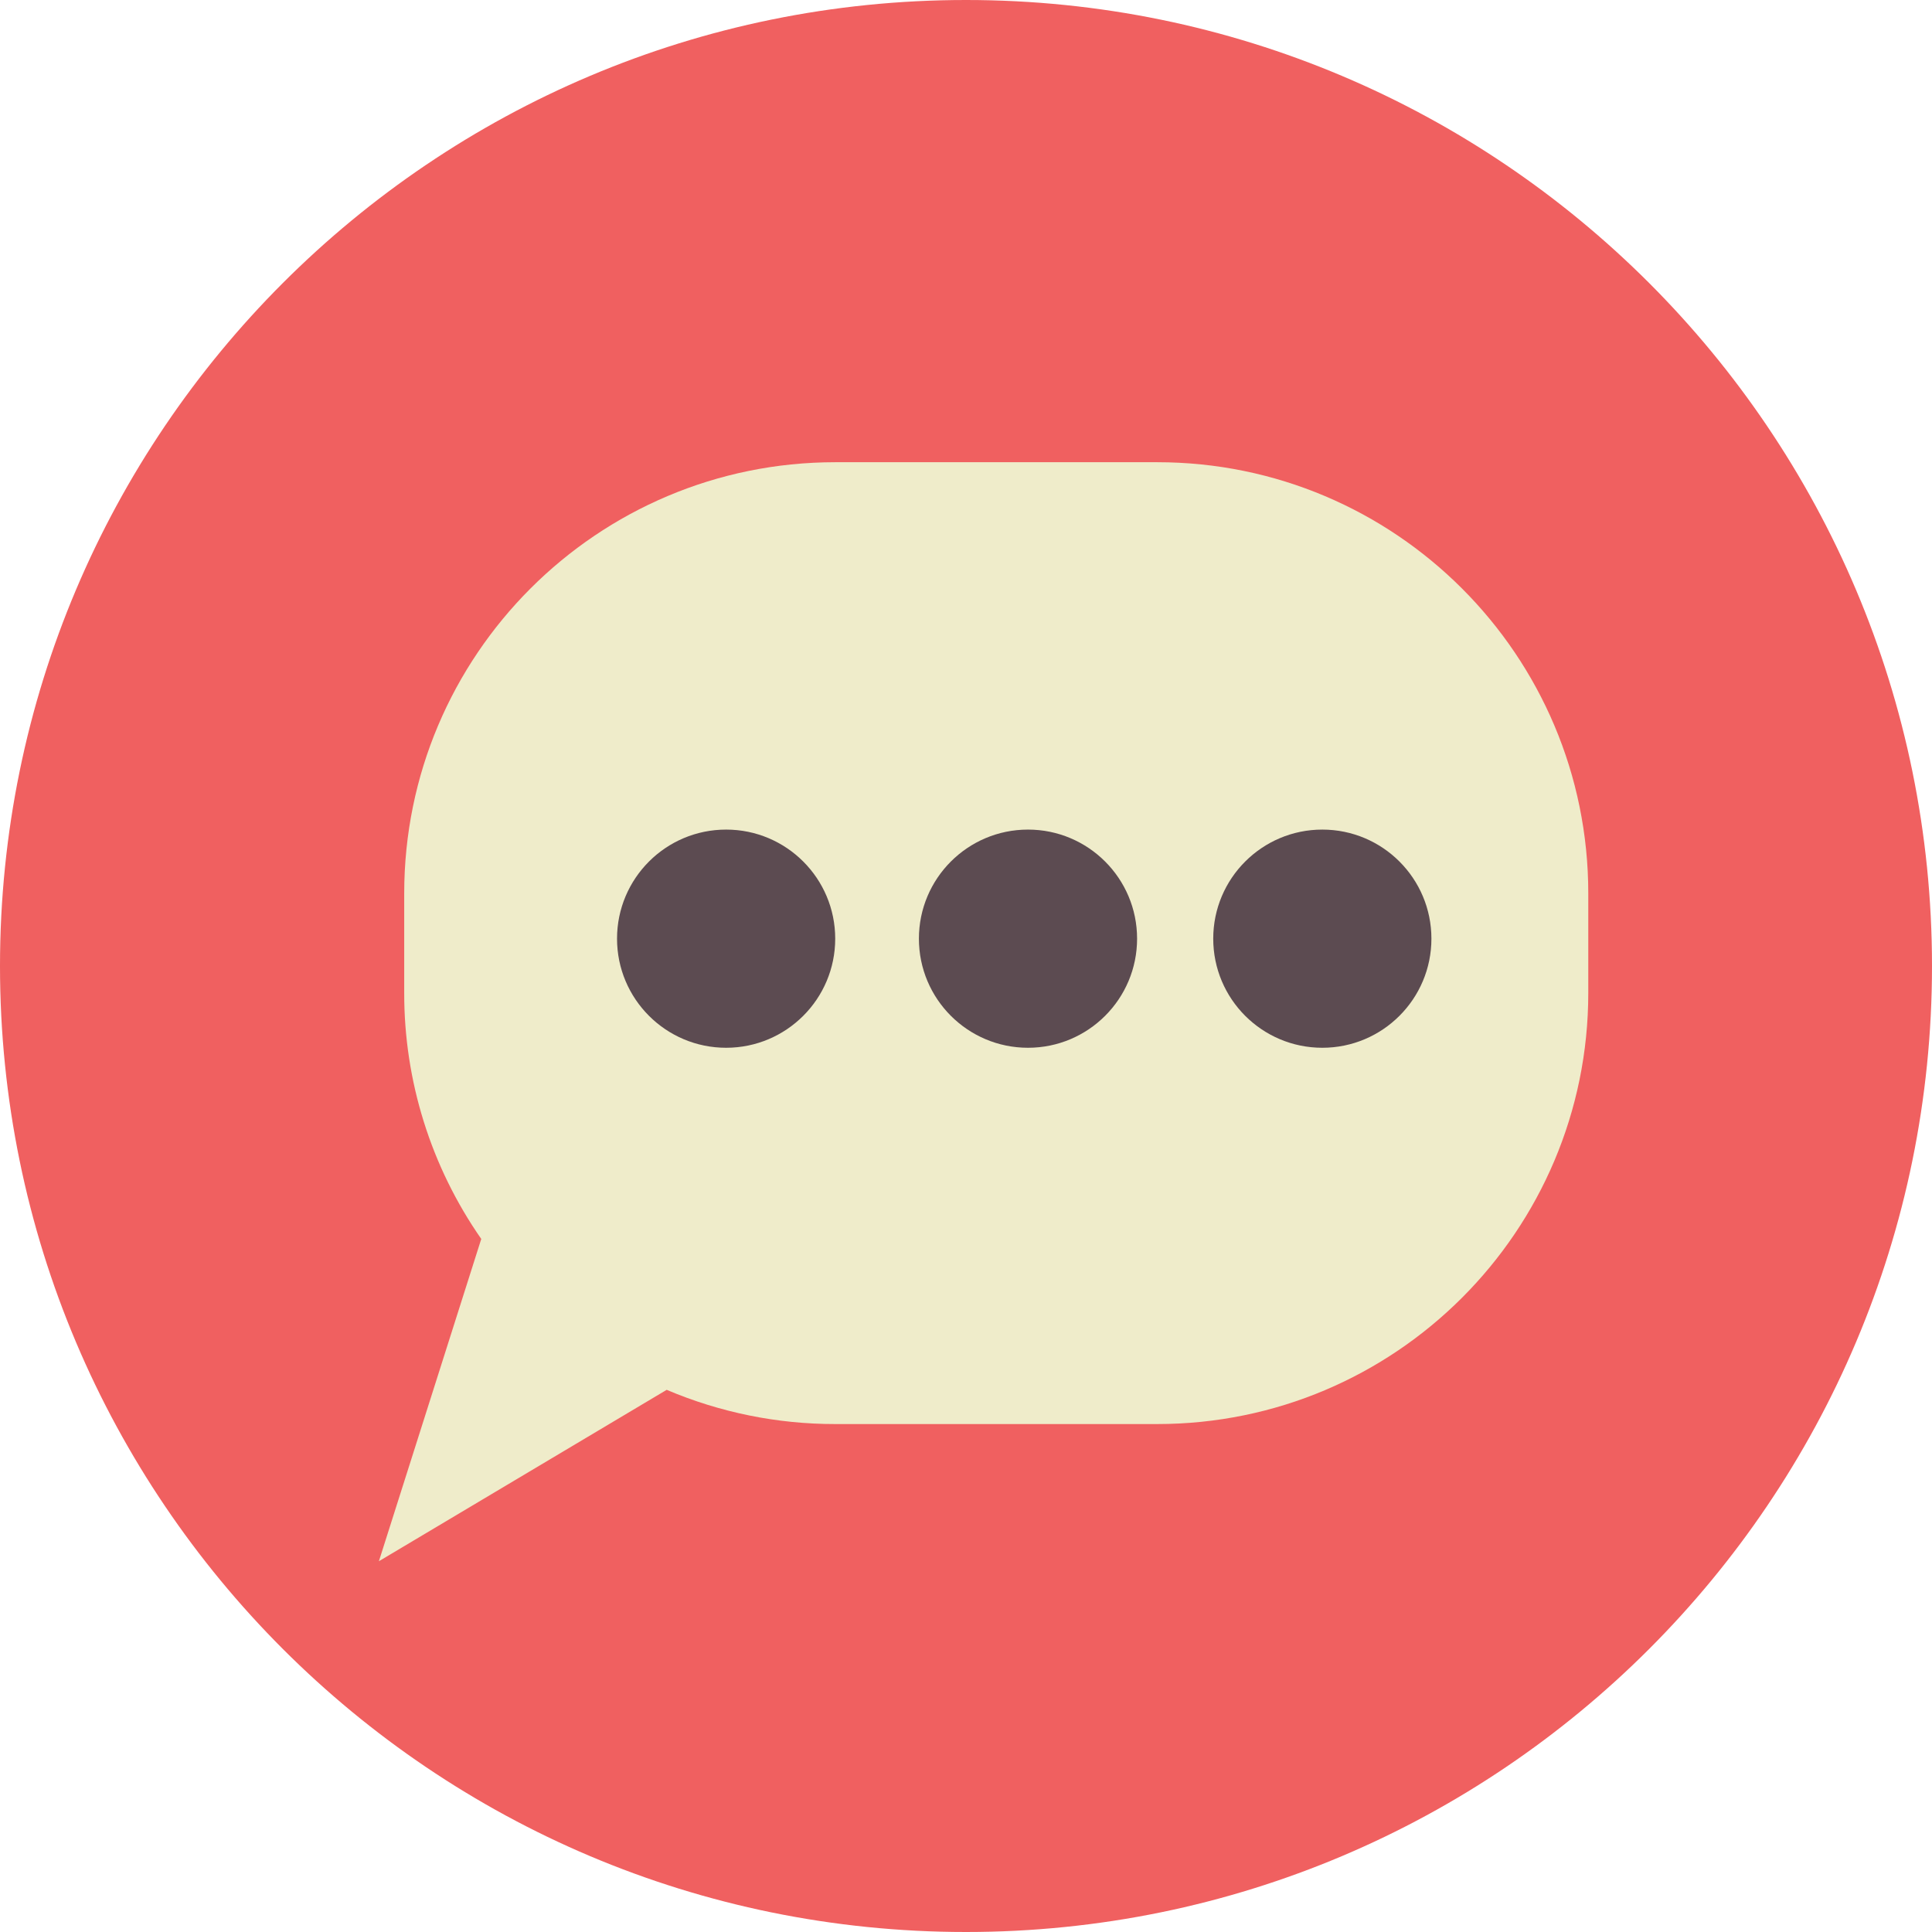
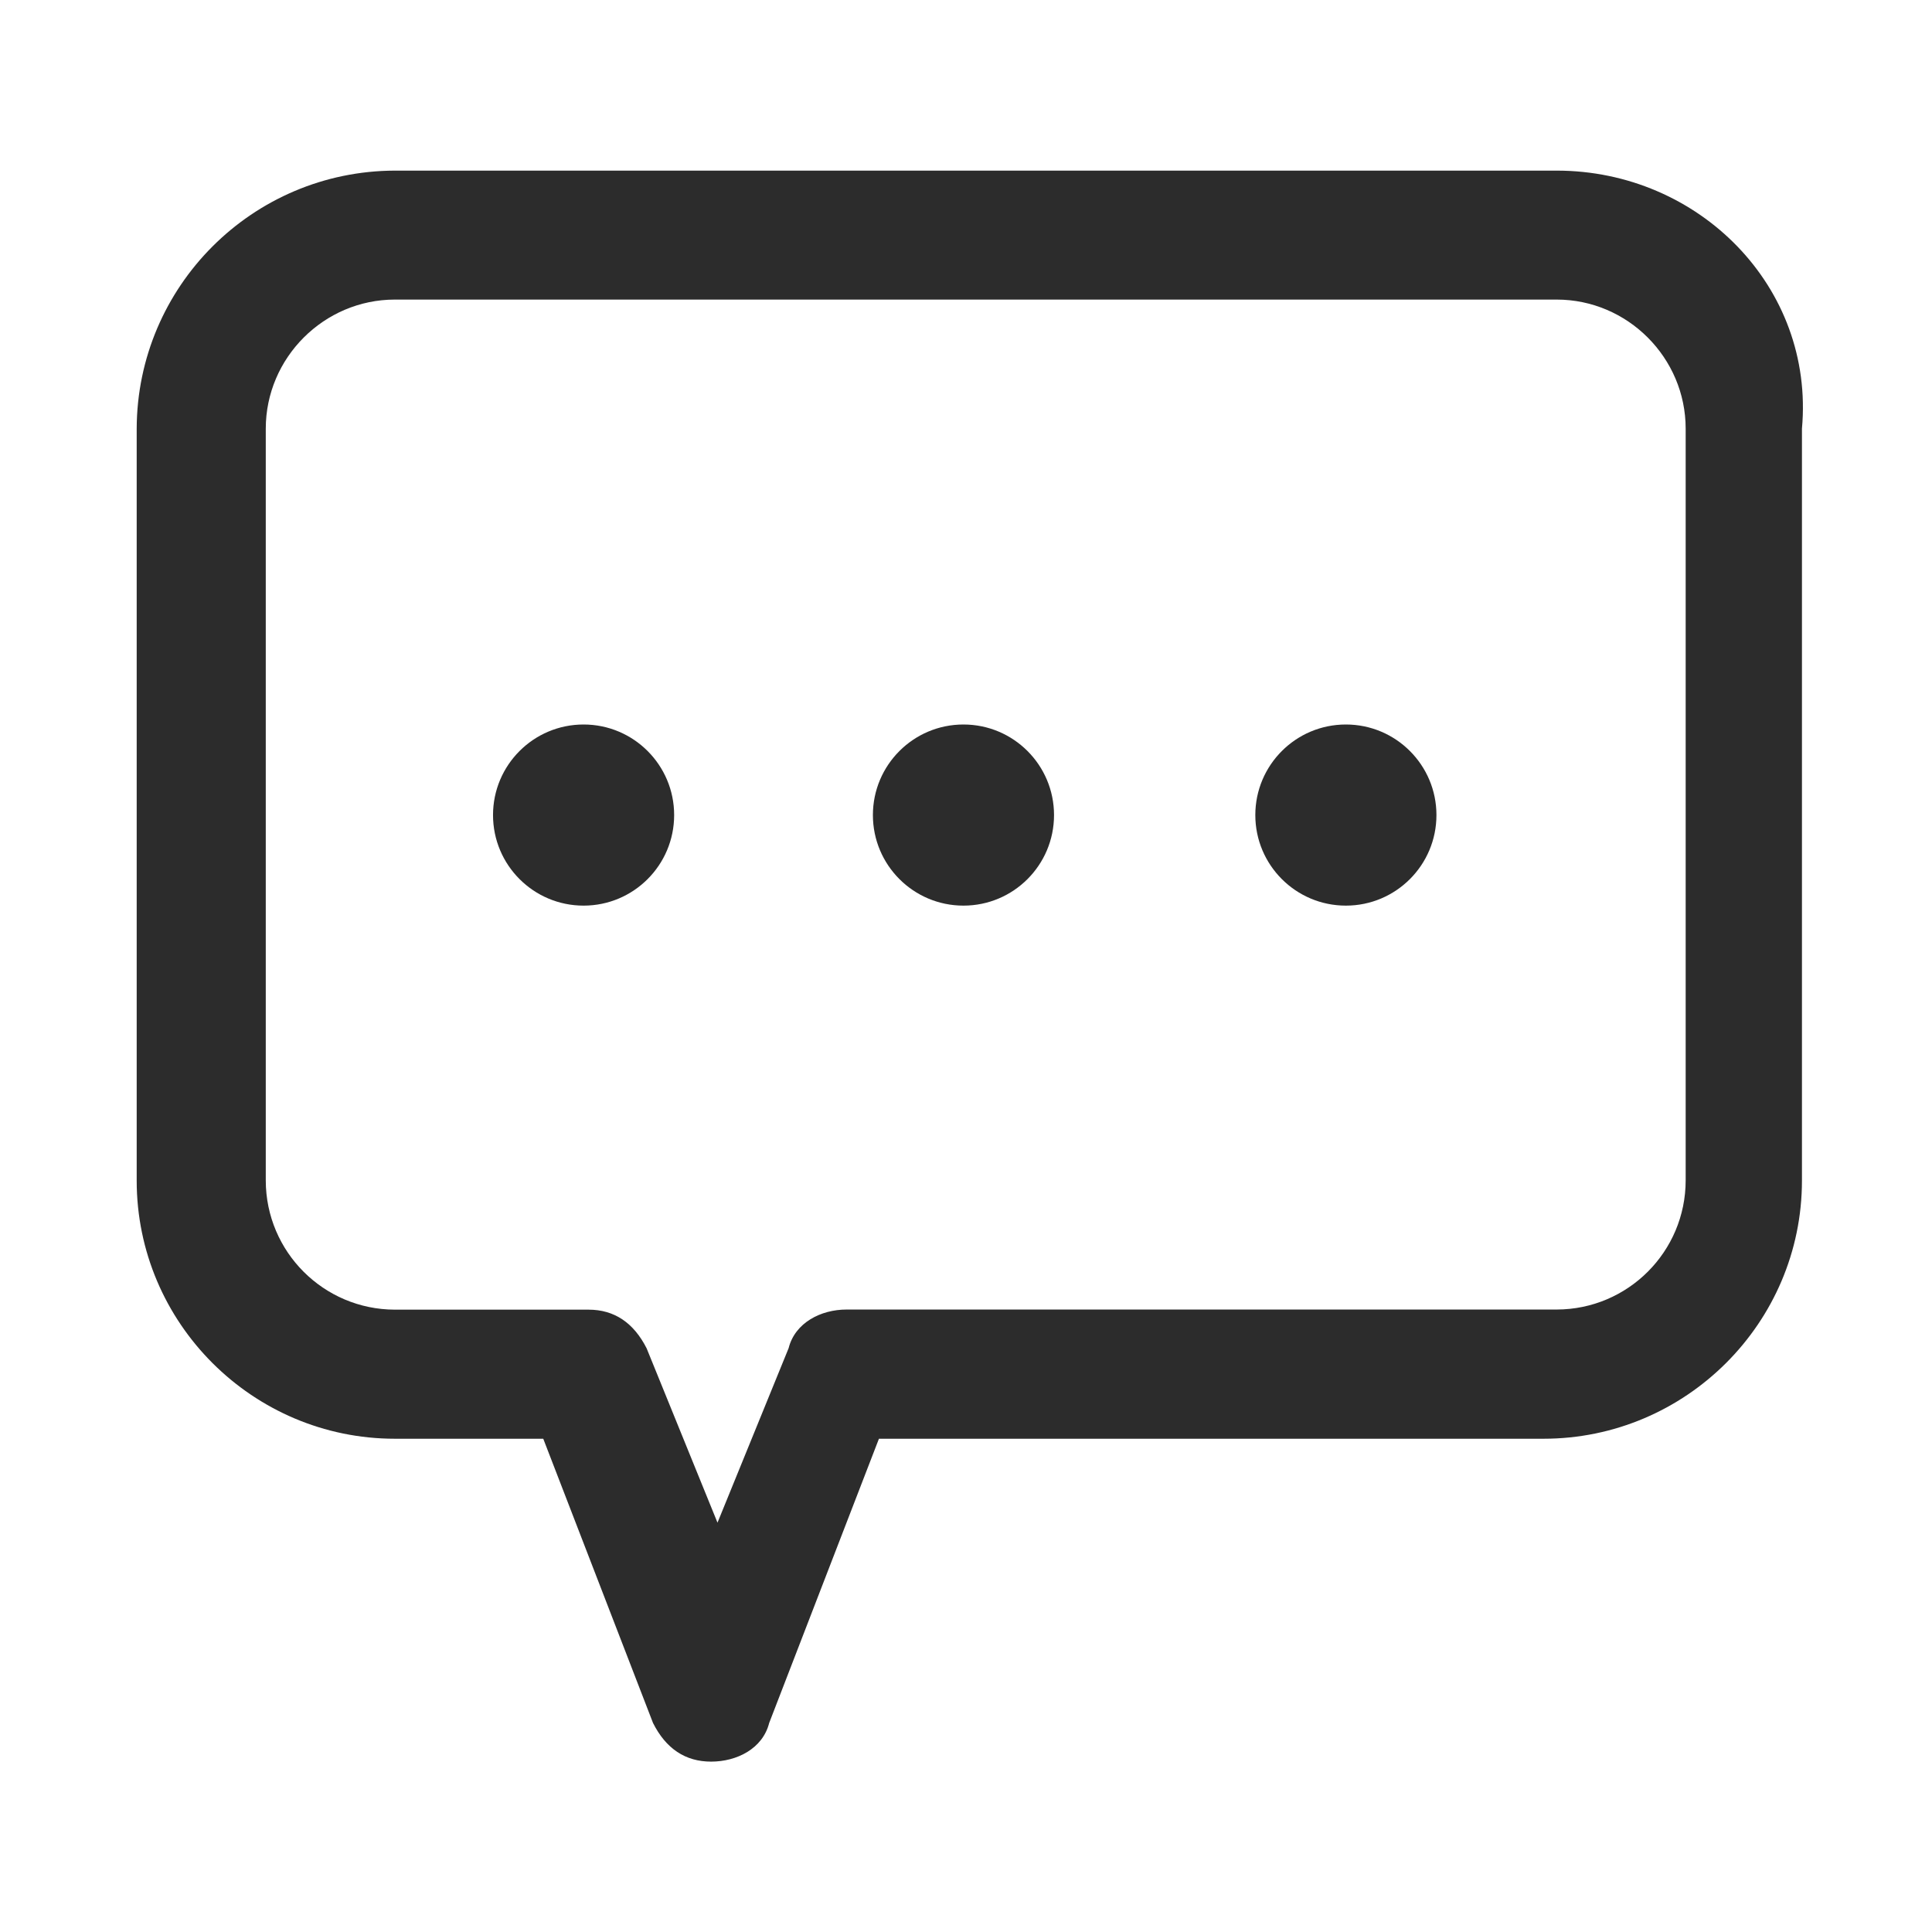
- <svg xmlns="http://www.w3.org/2000/svg" data-name="Layer 1" id="Layer_1" viewBox="0 0 512 512">
-   <defs>
-     <style>.cls-1{fill:#f06060;}.cls-2{fill:#efecca;}.cls-3{fill:#5c4b51;}</style>
-   </defs>
-   <rect class="cls-1" height="512" rx="256" ry="256" width="512" />
-   <path class="cls-2" d="M306.66,122.49H221.38A114.26,114.26,0,0,0,107.12,236.75v26.38a113.72,113.72,0,0,0,20.42,65.2h0l-27.13,85.41,76.27-45.42h0a113.89,113.89,0,0,0,44.69,9.07h85.27A114.26,114.26,0,0,0,420.91,263.13V236.75A114.26,114.26,0,0,0,306.66,122.49Z" />
-   <circle class="cls-3" cx="192.43" cy="248.76" r="28.91" />
-   <circle class="cls-3" cx="272.43" cy="248.76" r="28.91" />
-   <circle class="cls-3" cx="350.43" cy="248.76" r="28.91" />
+ <svg xmlns="http://www.w3.org/2000/svg" t="1716606958211" class="icon" viewBox="0 0 1024 1024" version="1.1" p-id="11436" width="32" height="32">
+   <path d="M825.088 90.432H209.28A137.216 137.216 0 0 0 72.448 227.264v398.464c0 75.456 61.504 136.832 136.832 136.832h78.656l58.176 150.656c6.848 13.632 17.152 20.48 30.784 20.48 13.632 0 27.328-6.848 30.784-20.48l58.176-150.656h352.256c75.328 0 136.96-61.376 136.96-136.832V227.2c6.784-75.2-54.72-136.768-129.984-136.768z m68.352 535.232a68.48 68.48 0 0 1-68.352 68.416H448.704c-13.632 0-27.328 6.976-30.72 20.48l-37.696 92.48-37.568-92.416c-6.848-13.504-17.088-20.48-30.784-20.48H209.28a68.544 68.544 0 0 1-68.416-68.416V227.2c0-37.568 30.848-68.416 68.416-68.416h615.808c37.568 0 68.352 30.848 68.352 68.416v398.464zM261.312 432a48 48 0 1 0 96 0 48 48 0 1 0-96 0z m201.344 0a48 48 0 1 0 96 0 48 48 0 1 0-96 0z m202.688 0a48 48 0 1 0 96 0 48 48 0 1 0-96 0z" fill="#2c2c2c" p-id="11437" />
</svg>
